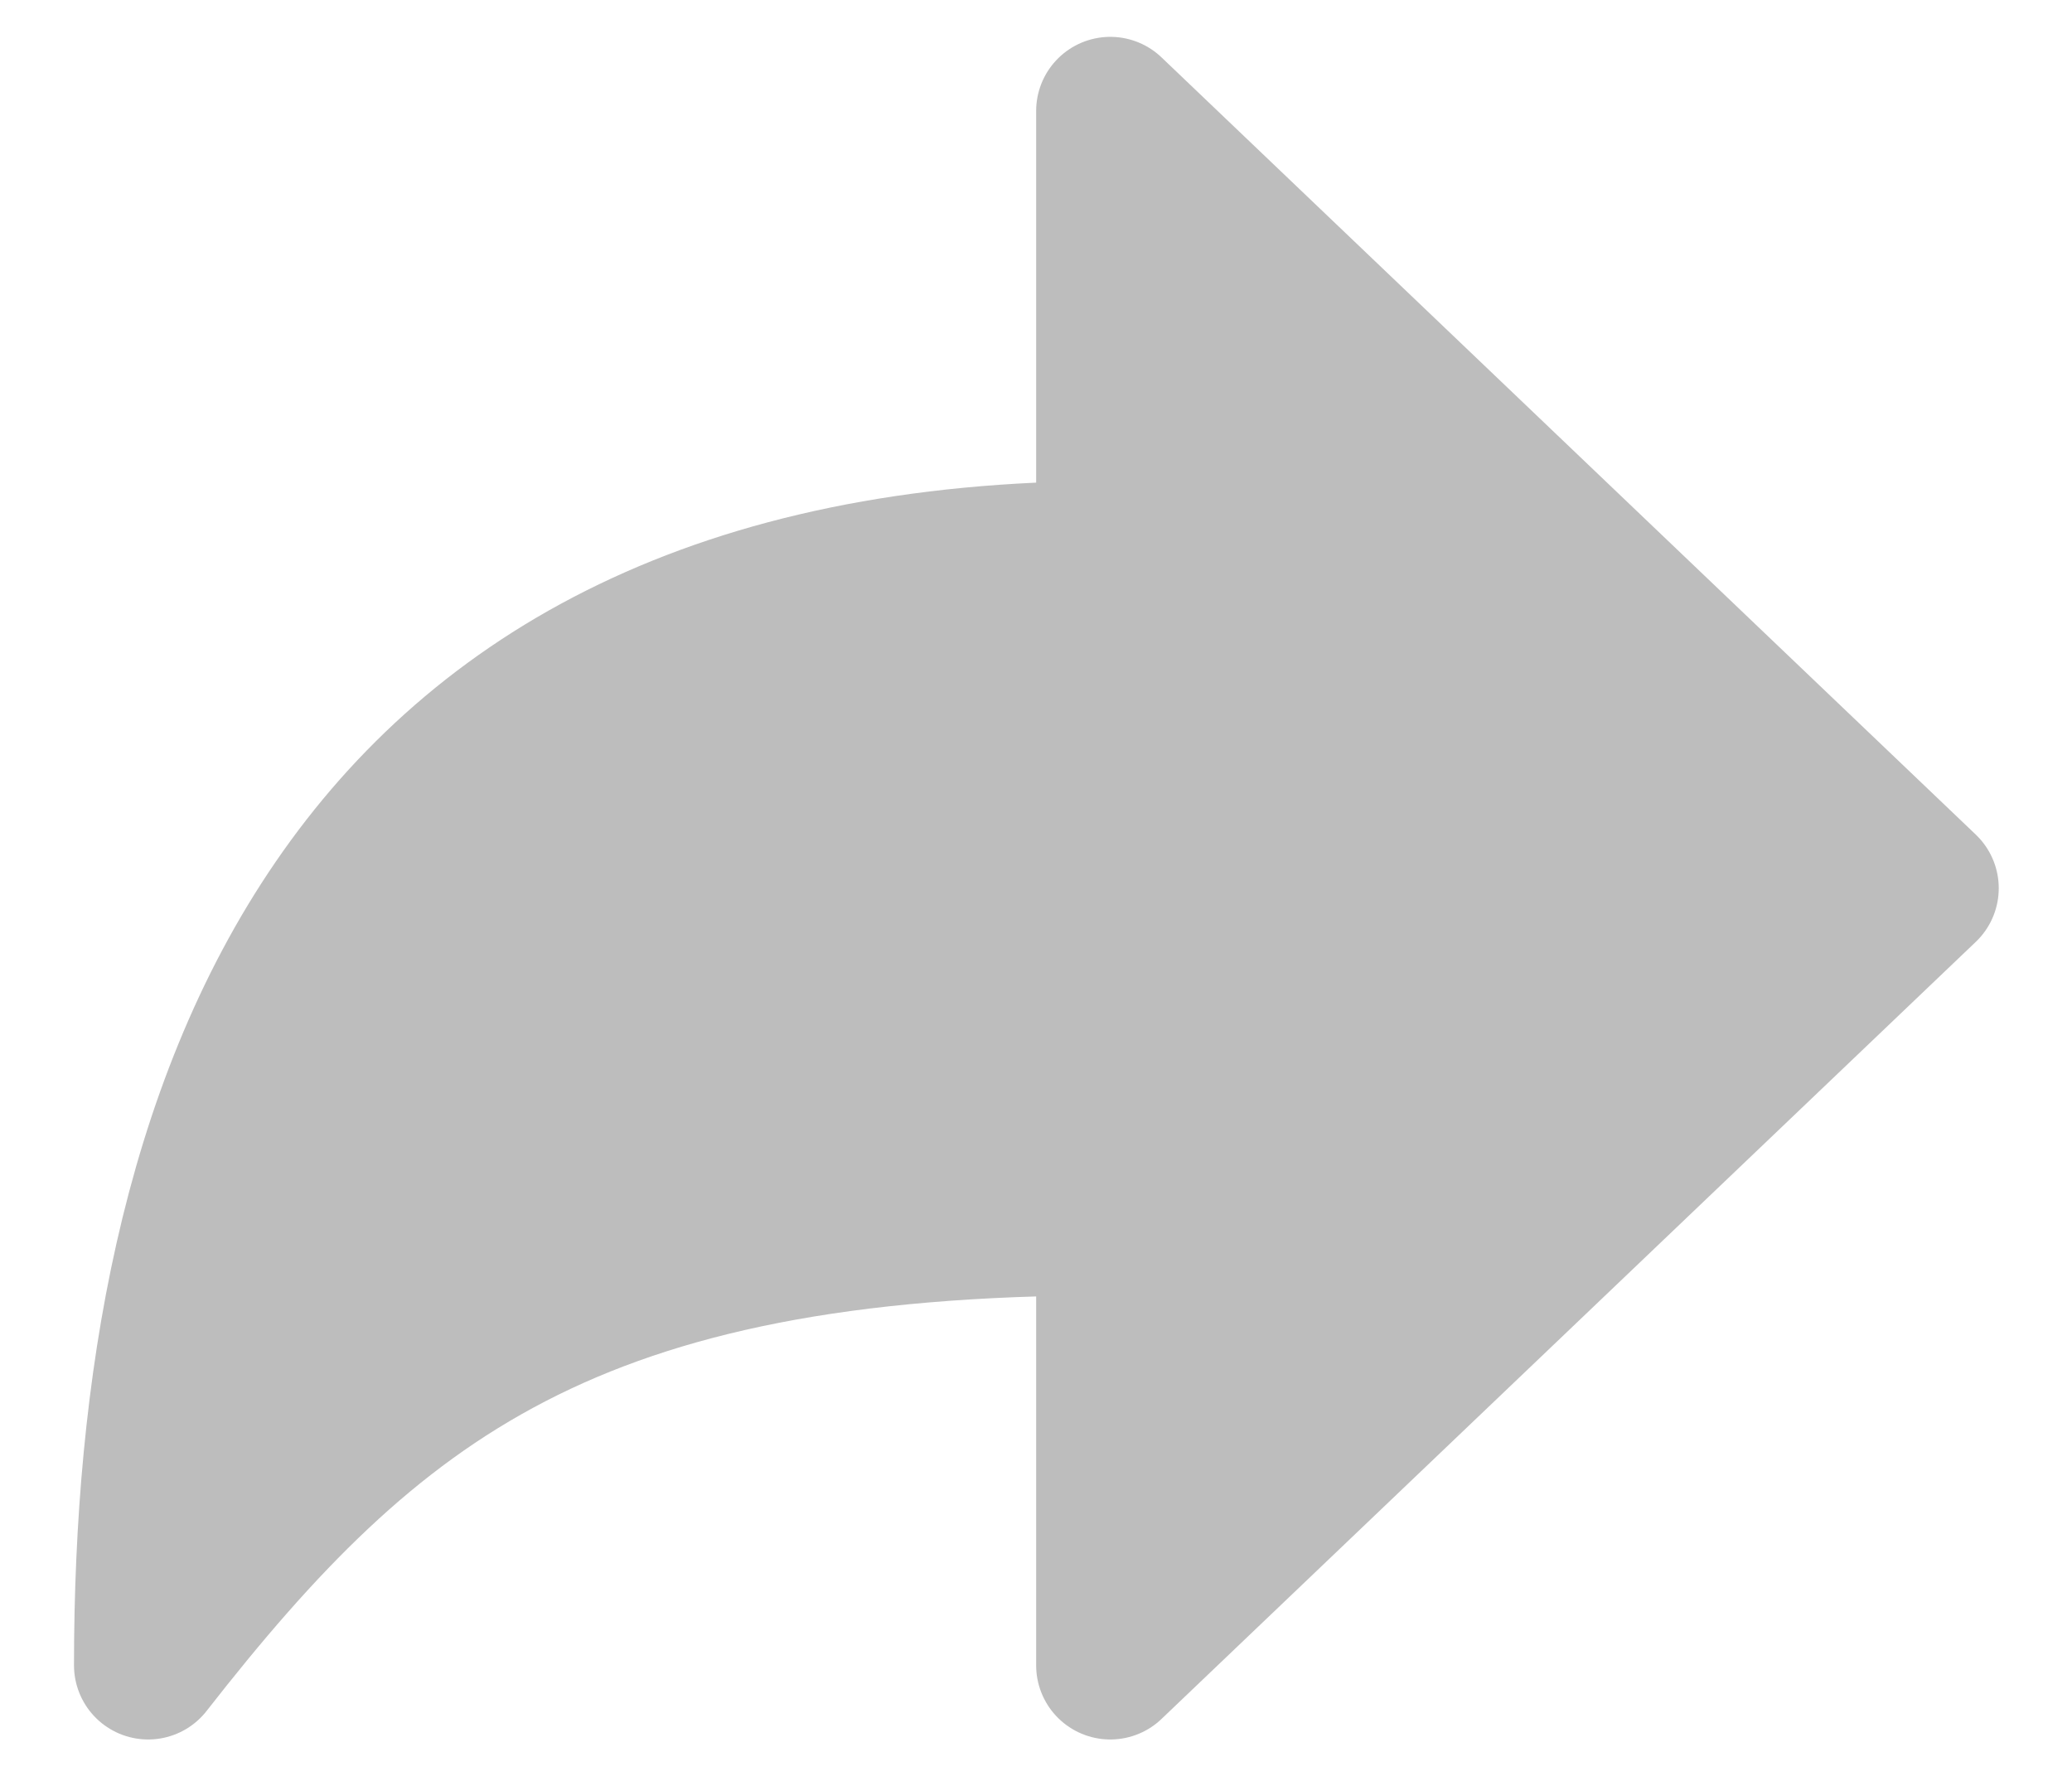
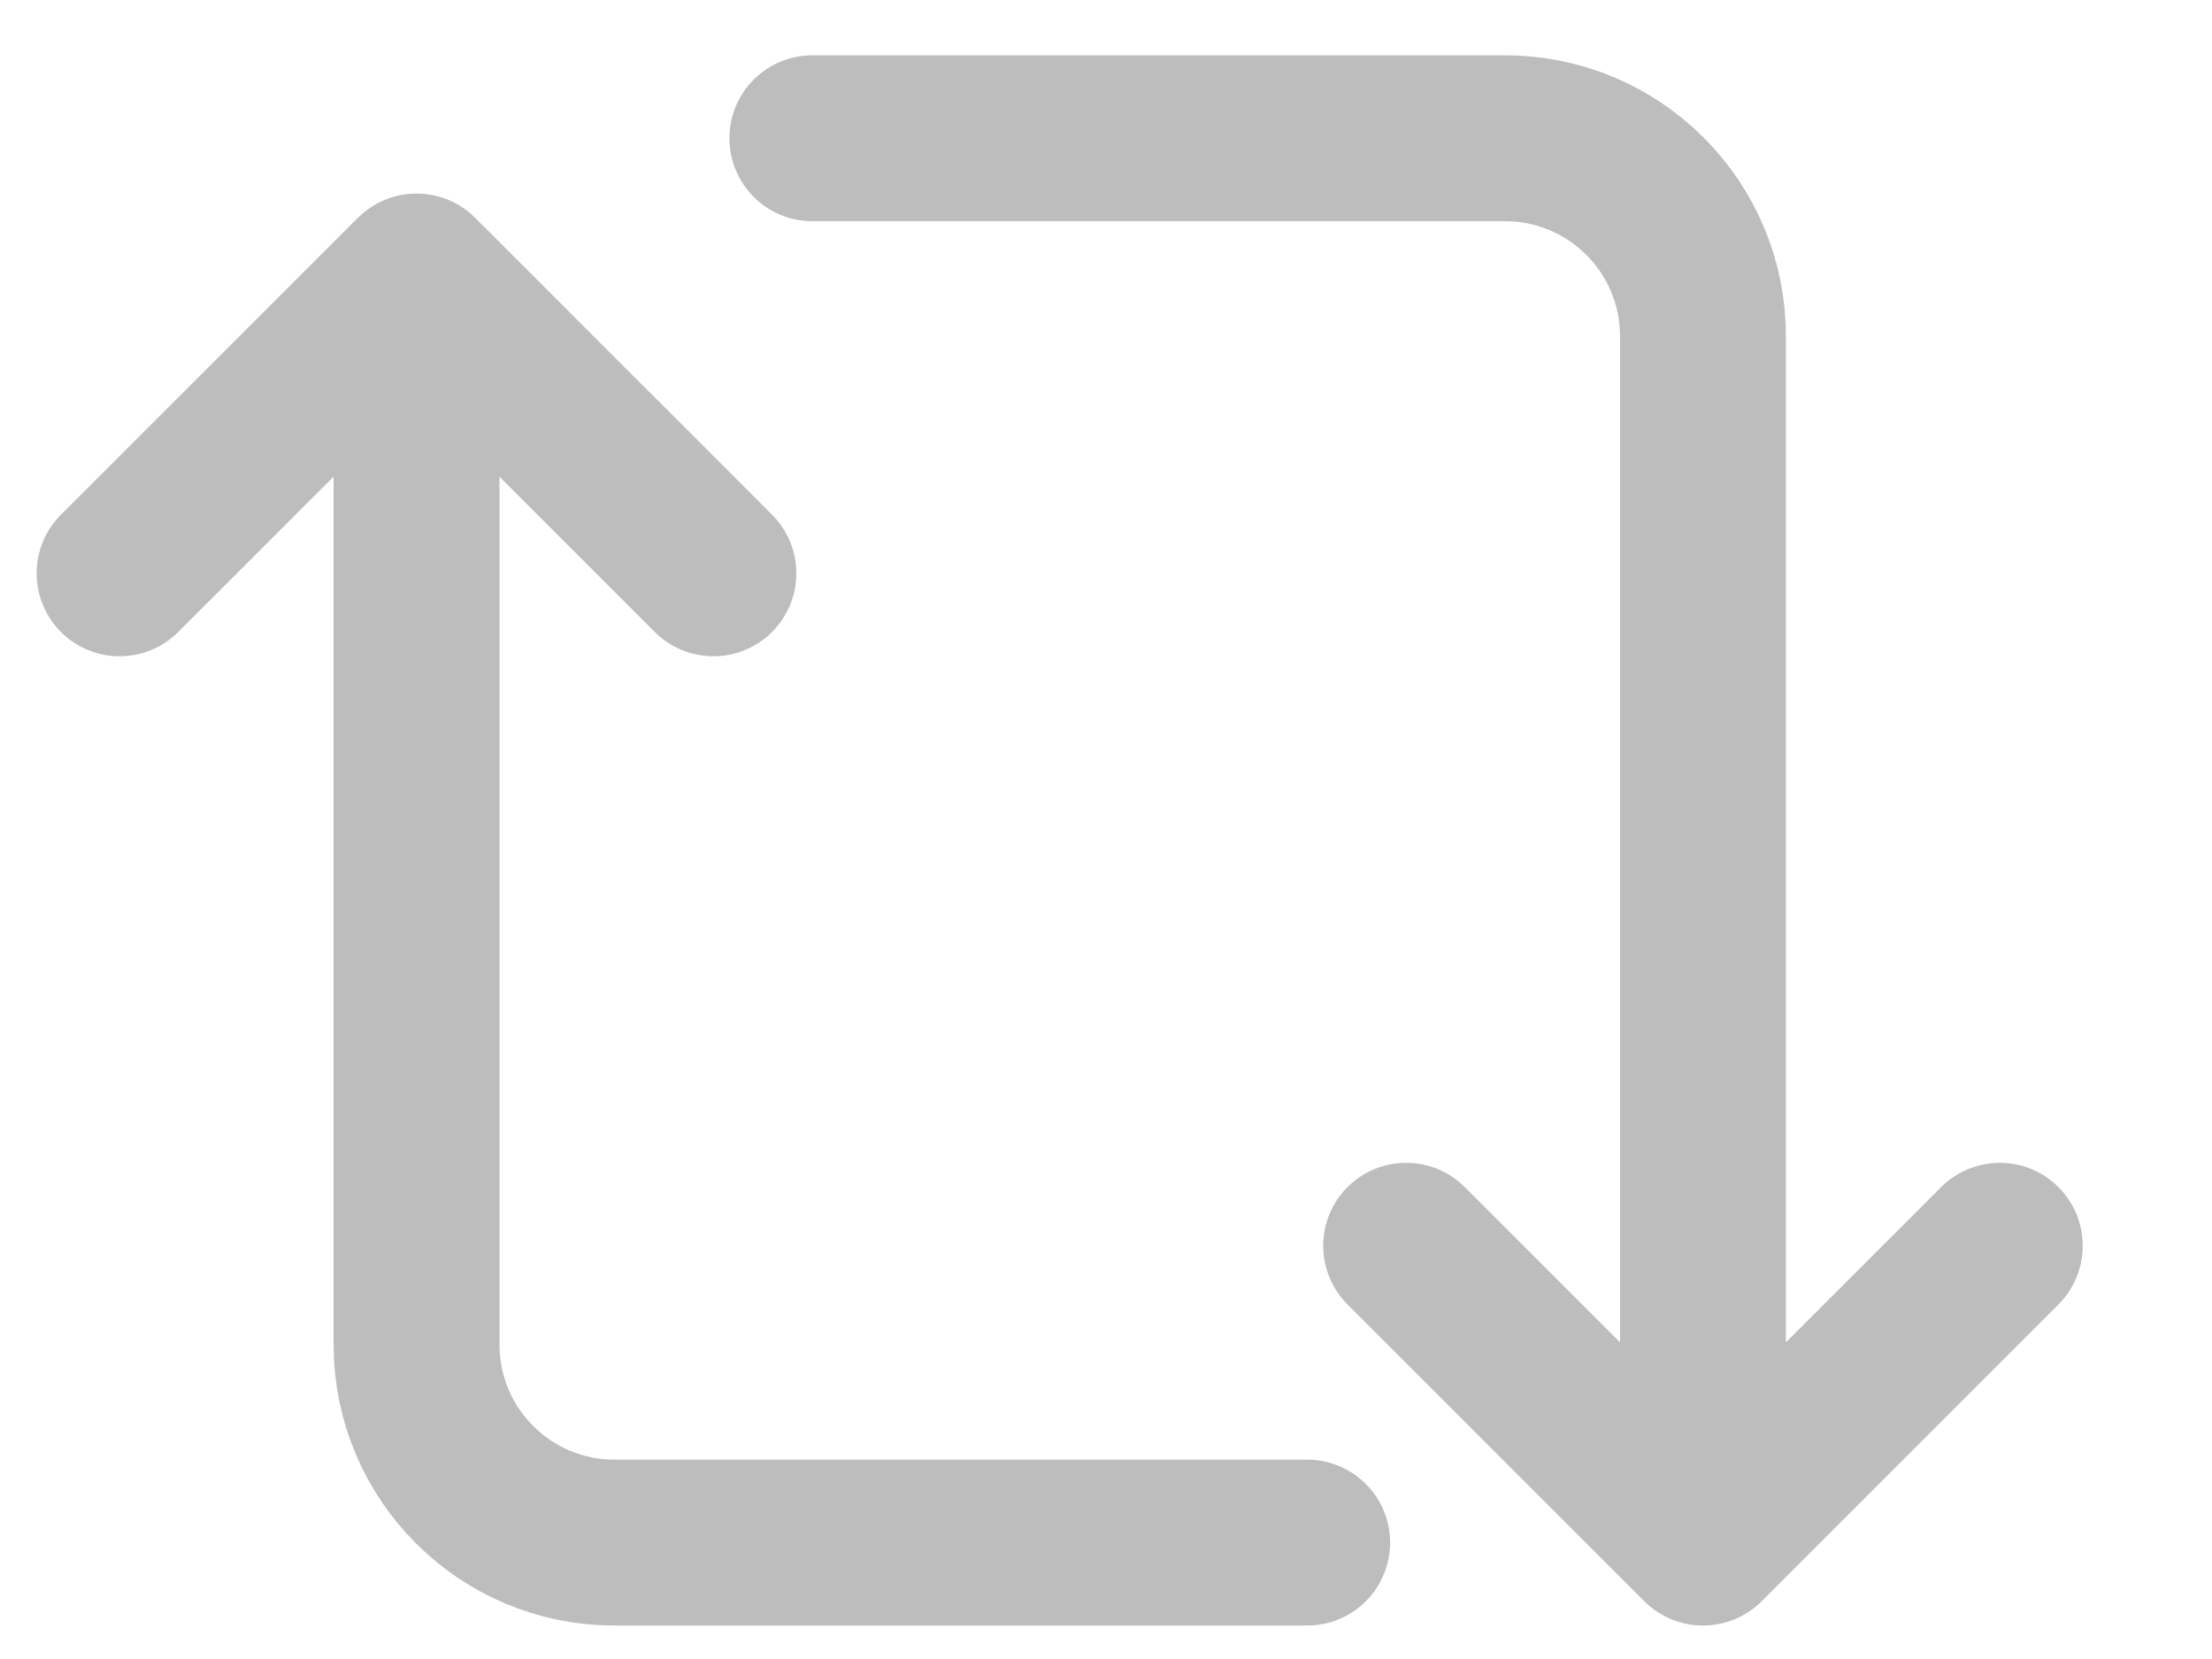
- <svg xmlns="http://www.w3.org/2000/svg" width="14" height="12" viewBox="0 0 14 12" fill="none">
-   <path d="M13.004 6.002L7.502 0.75V3.751C2.238 3.751 1.001 7.526 1.001 11.253C2.52 9.307 3.864 8.252 7.502 8.252V11.253L13.004 6.002Z" fill="#BDBDBD" stroke="#BDBDBD" stroke-width="1.002" stroke-linejoin="round" />
+ <svg xmlns="http://www.w3.org/2000/svg" width="16" height="12" viewBox="0 0 16 12" fill="none">
+   <path d="M3.013 2V9.726C3.013 10.517 3.654 11.158 4.444 11.158H9.455M3.013 2L0.865 4.147M3.013 2L5.16 4.147M12.318 11.158V2.432C12.318 1.641 11.677 1 10.886 1H5.876M12.318 11.158L14.465 9.011M12.318 11.158L10.171 9.011" stroke="#BDBDBD" stroke-width="1.2" stroke-linecap="round" />
</svg>
